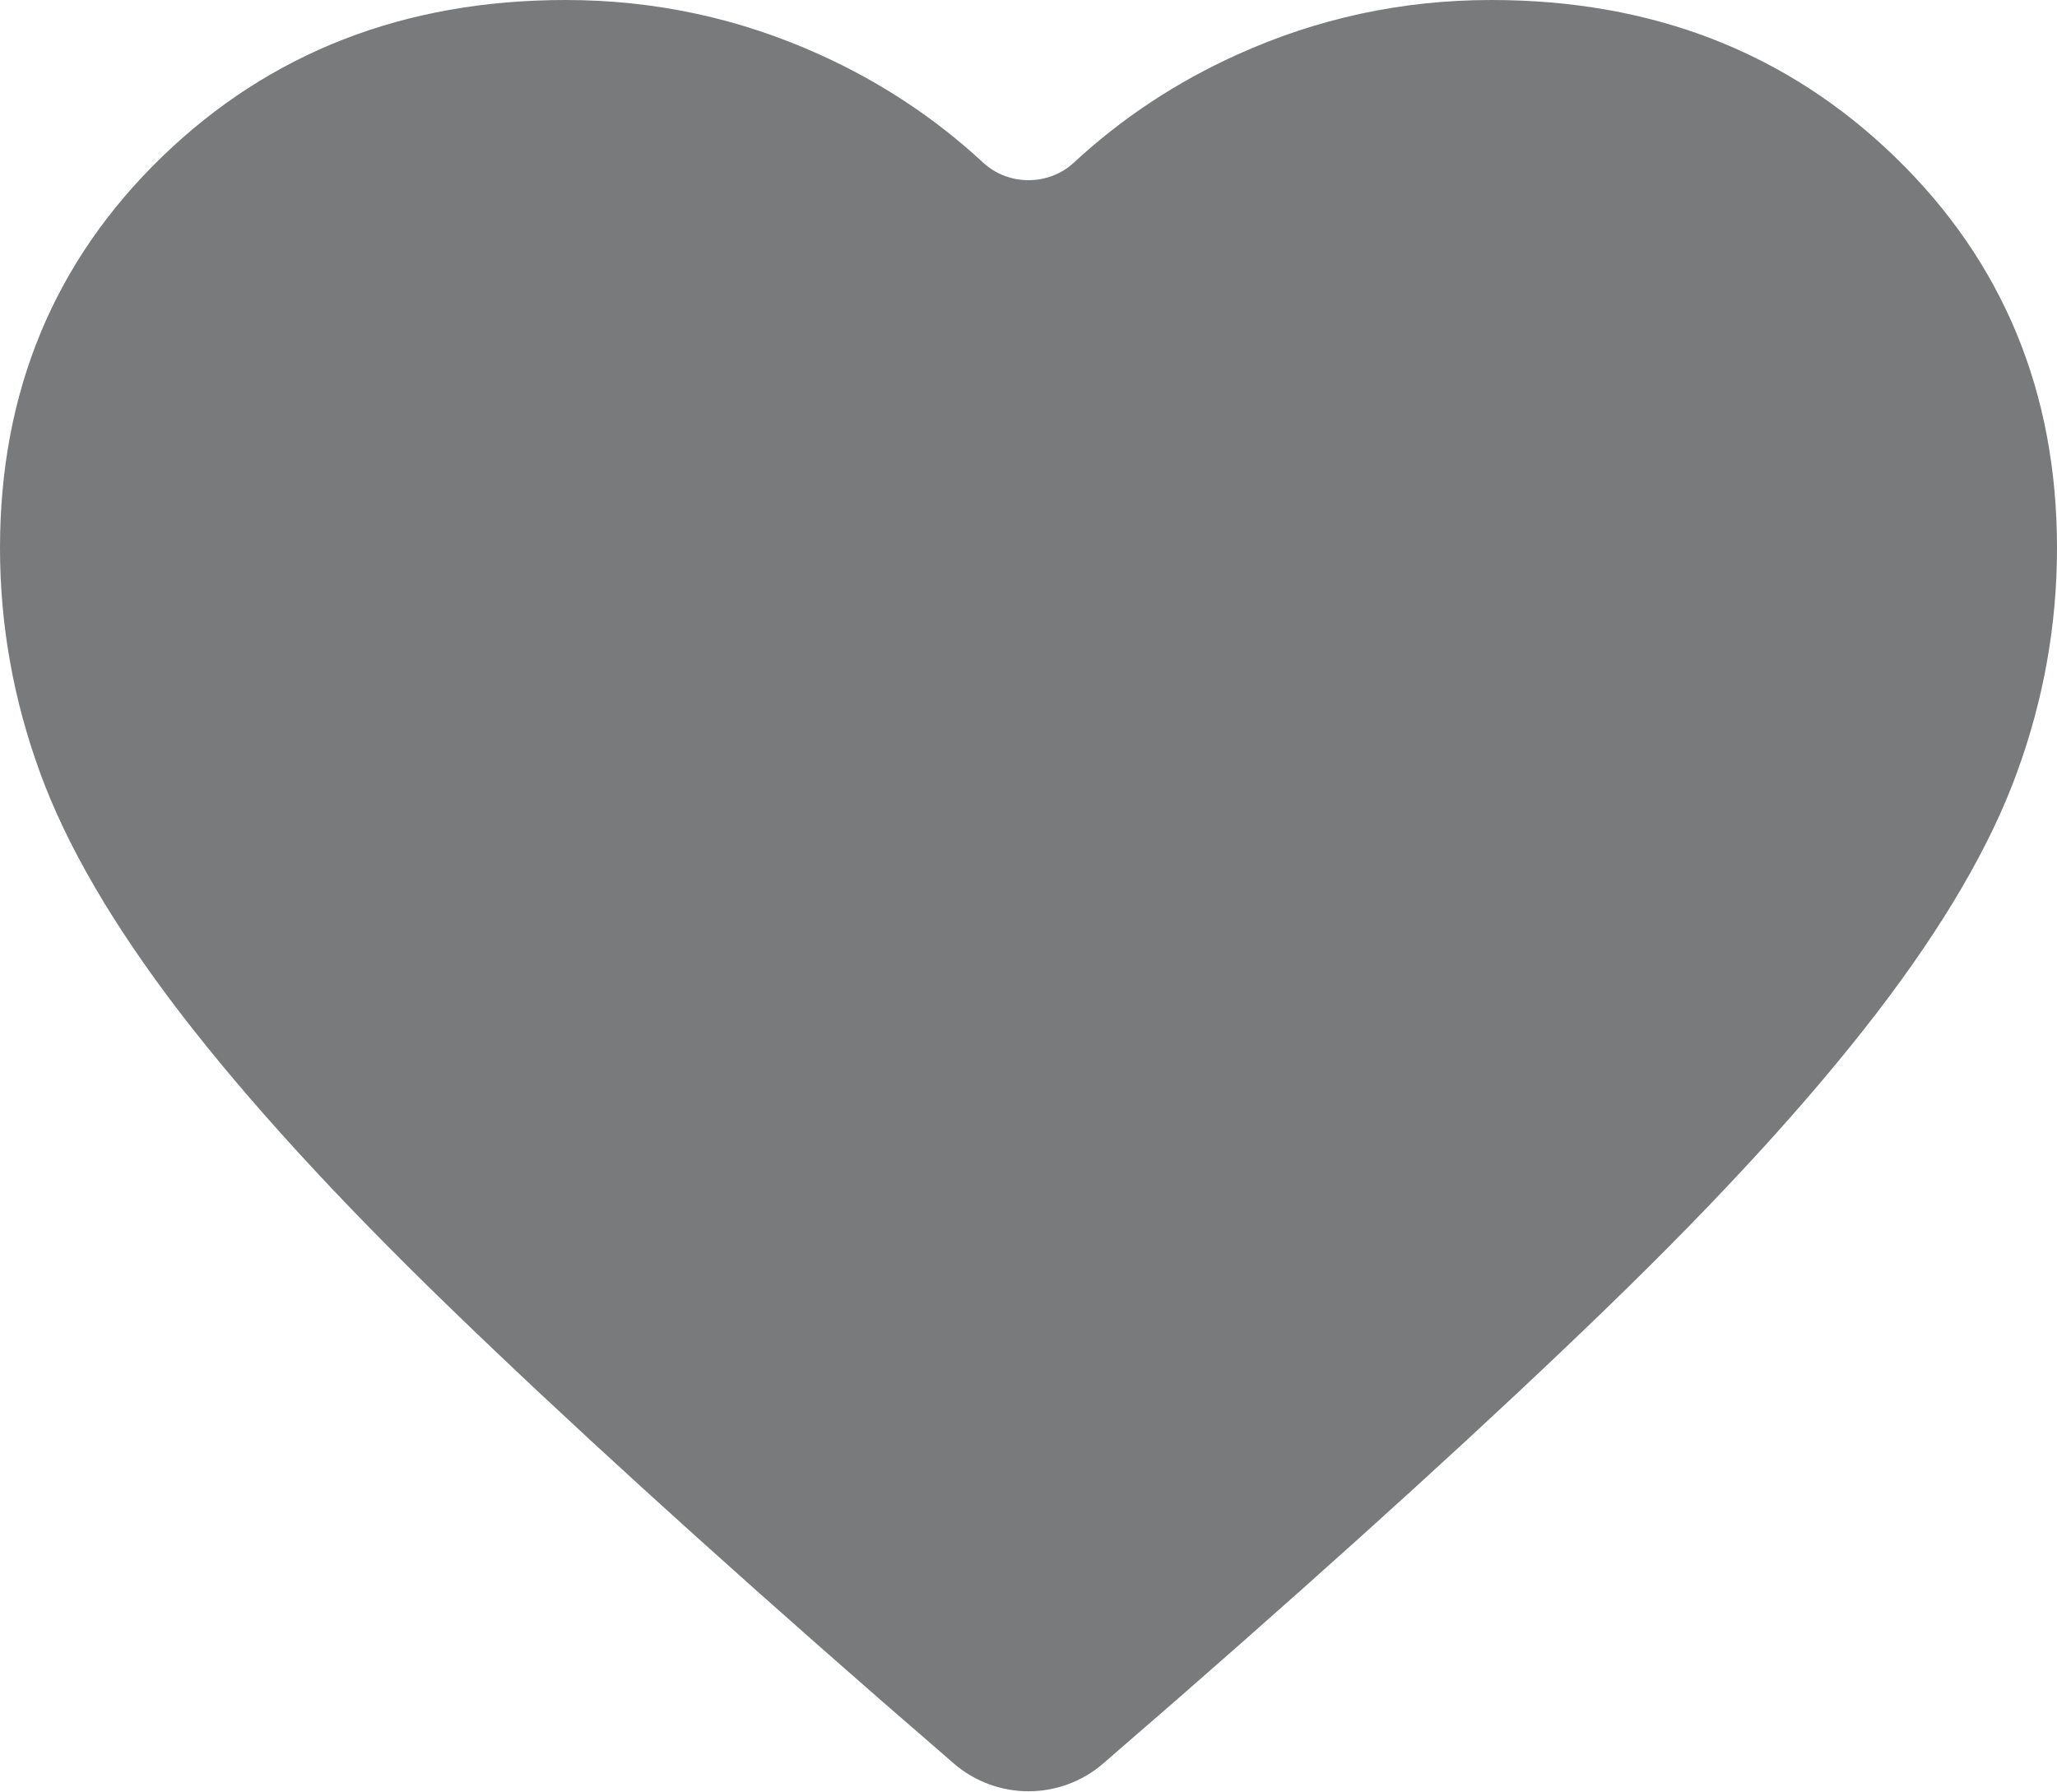
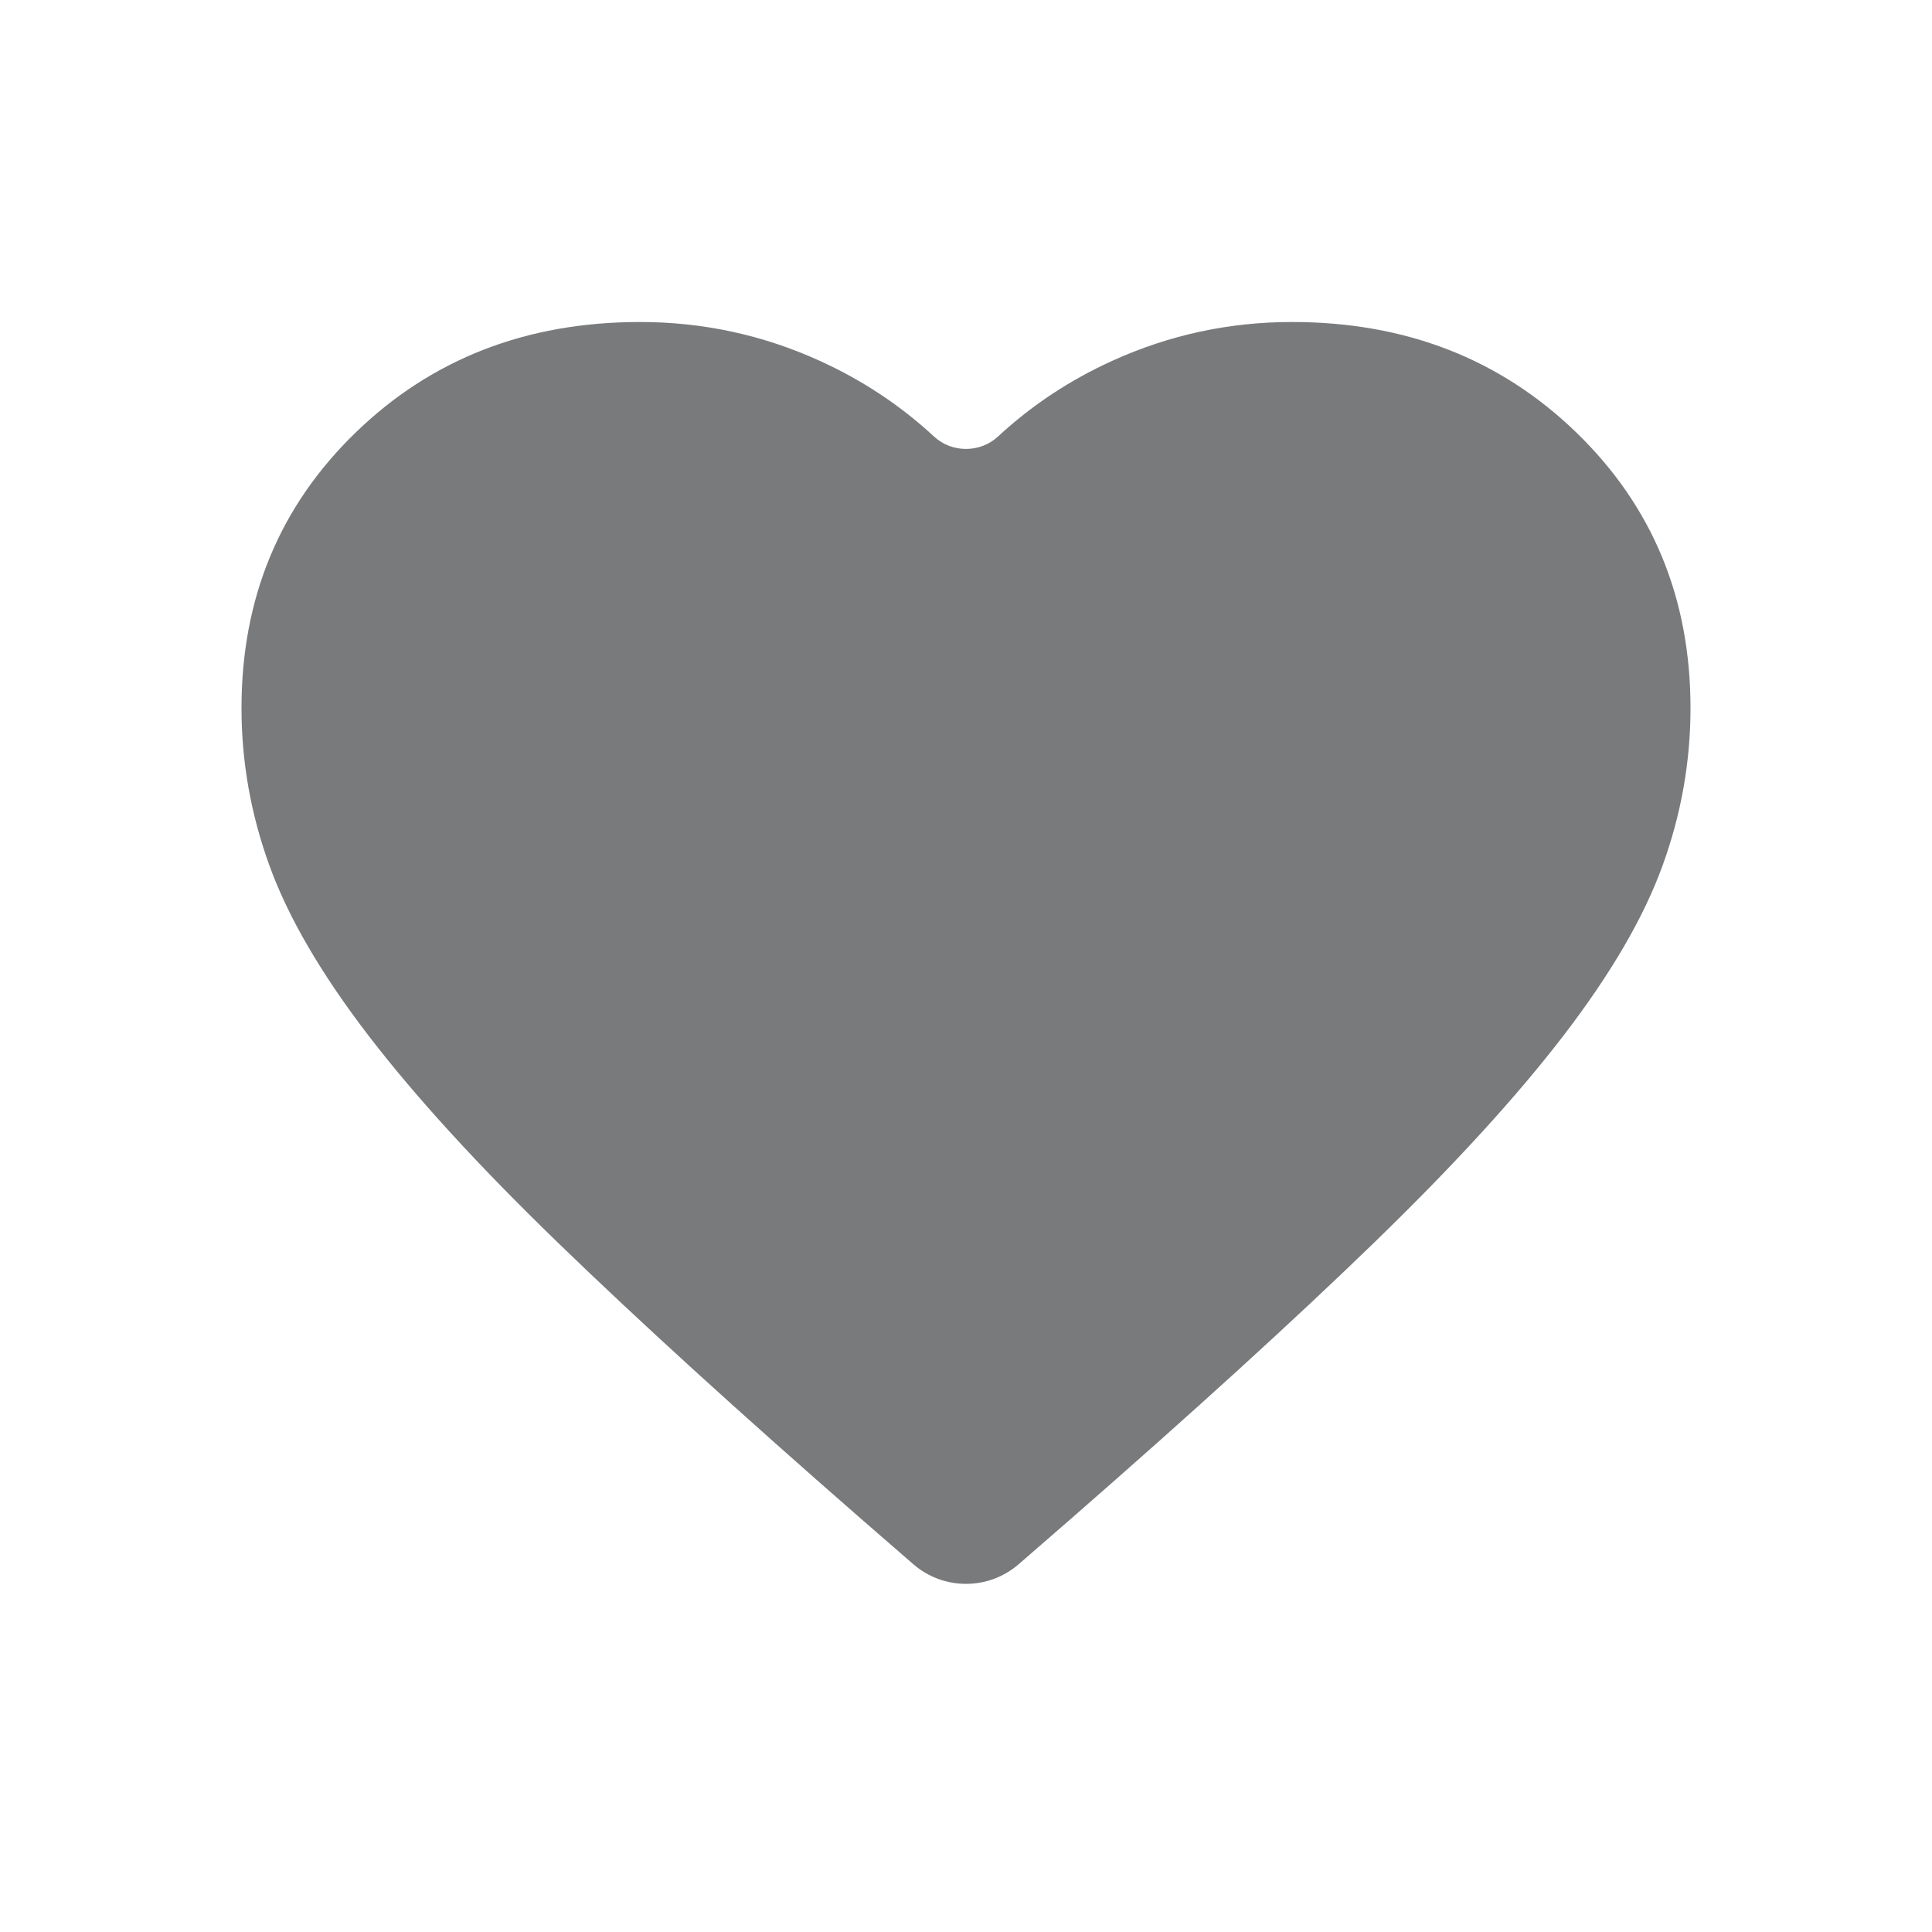
- <svg xmlns="http://www.w3.org/2000/svg" preserveAspectRatio="none" overflow="visible" style="display: block;" width="18" height="15.675" viewBox="0 0 18 15.675" fill="none">
-   <path id="Vector" d="M9.656 15.43C9.28 15.757 8.72 15.757 8.344 15.43L7.695 14.867C6.18 13.544 4.928 12.403 3.938 11.444C2.947 10.485 2.16 9.624 1.575 8.861C0.99 8.098 0.581 7.397 0.349 6.757C0.116 6.118 0 5.464 0 4.796C0 3.43 0.472 2.289 1.417 1.373C2.362 0.458 3.54 0 4.95 0C5.73 0 6.473 0.16 7.178 0.48C7.708 0.72 8.183 1.034 8.603 1.423C8.824 1.628 9.176 1.628 9.397 1.423C9.817 1.034 10.292 0.72 10.822 0.48C11.527 0.16 12.27 0 13.05 0C14.46 0 15.637 0.458 16.582 1.373C17.527 2.289 18 3.43 18 4.796C18 5.464 17.884 6.118 17.651 6.757C17.419 7.397 17.01 8.098 16.425 8.861C15.84 9.624 15.053 10.485 14.062 11.444C13.072 12.403 11.82 13.544 10.305 14.867L9.656 15.43Z" fill="#797A7B" />
+ <svg xmlns="http://www.w3.org/2000/svg" preserveAspectRatio="none" overflow="visible" style="display: block;" width="24" height="24" viewBox="0 0 24 24" fill="none">
+   <g id="icons / heart">
+     <path id="Vector" d="M12.656 19.43C12.28 19.757 11.72 19.757 11.344 19.43L10.695 18.866C9.18 17.544 7.928 16.403 6.938 15.444C5.947 14.485 5.16 13.624 4.575 12.861C3.99 12.098 3.581 11.397 3.349 10.758C3.116 10.118 3 9.464 3 8.796C3 7.43 3.473 6.289 4.418 5.373C5.362 4.458 6.54 4 7.95 4C8.73 4 9.473 4.16 10.178 4.48C10.708 4.72 11.183 5.034 11.603 5.423C11.824 5.628 12.176 5.628 12.397 5.423C12.817 5.034 13.292 4.72 13.822 4.48C14.527 4.16 15.27 4 16.05 4C17.46 4 18.637 4.458 19.582 5.373C20.527 6.289 21 7.43 21 8.796C21 9.464 20.884 10.118 20.651 10.758C20.419 11.397 20.01 12.098 19.425 12.861C18.84 13.624 18.052 14.485 17.062 15.444C16.073 16.403 14.82 17.544 13.305 18.866L12.656 19.43Z" fill="#797A7B" />
+   </g>
</svg>
